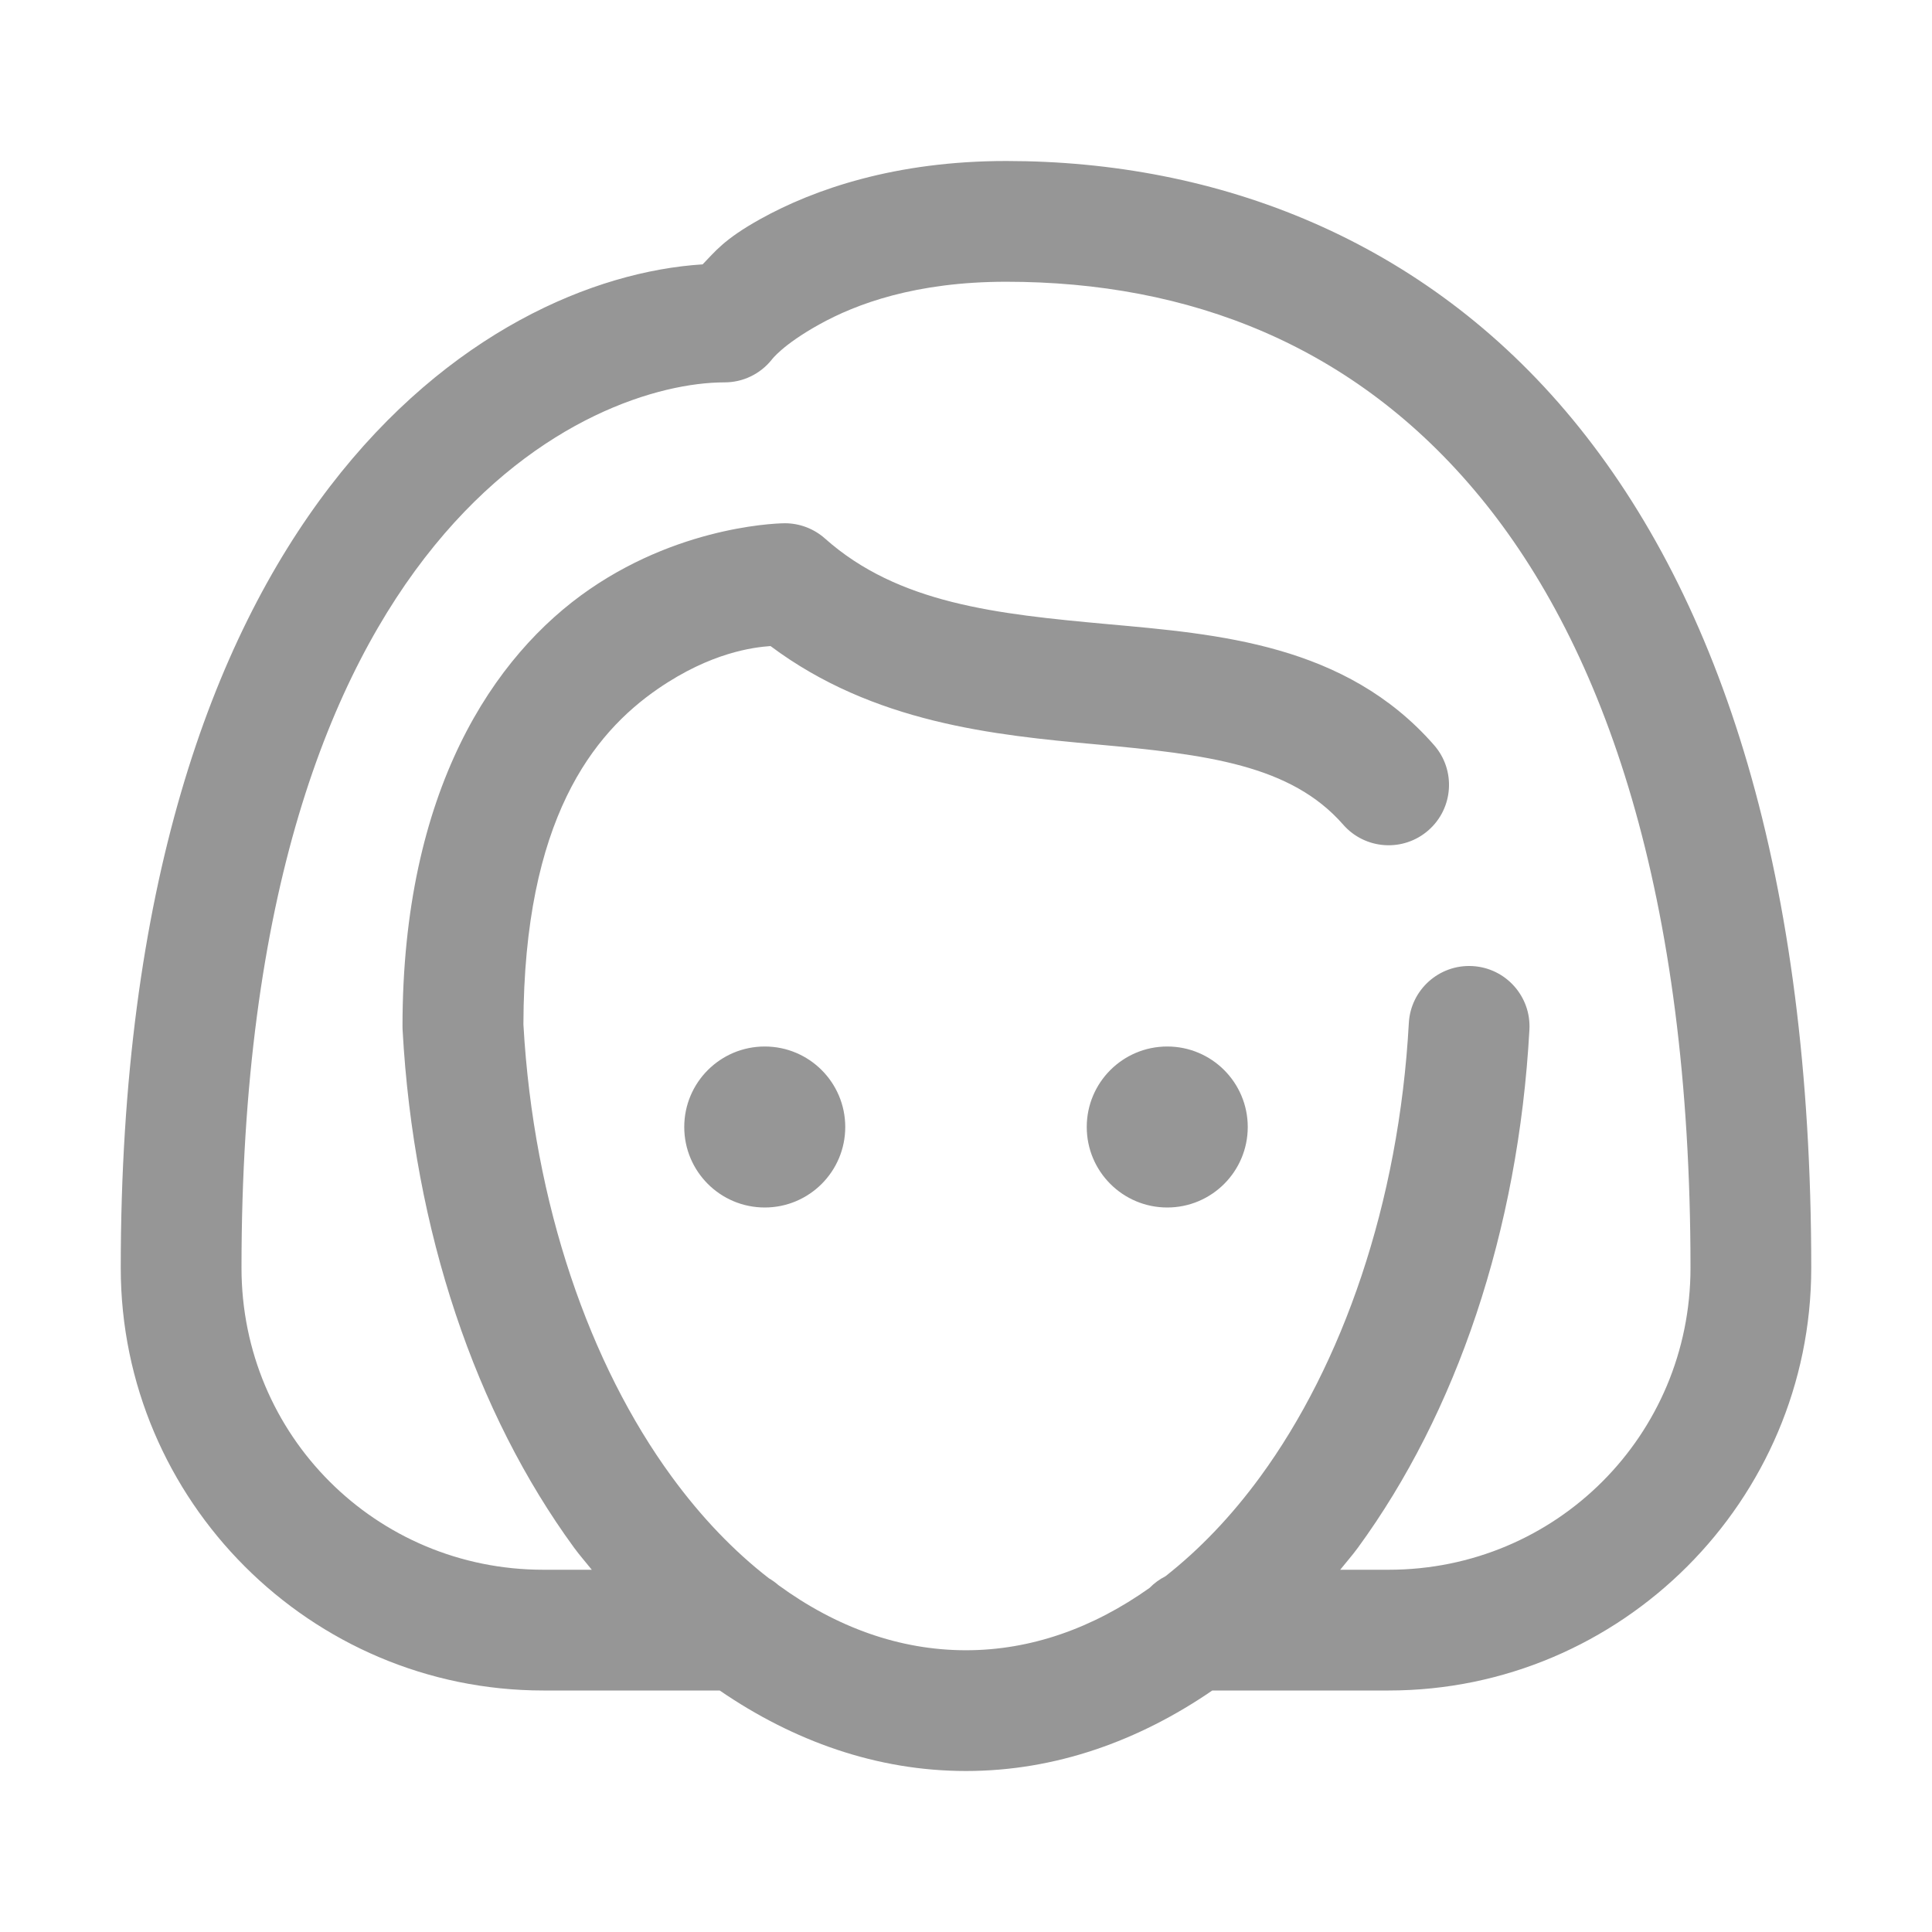
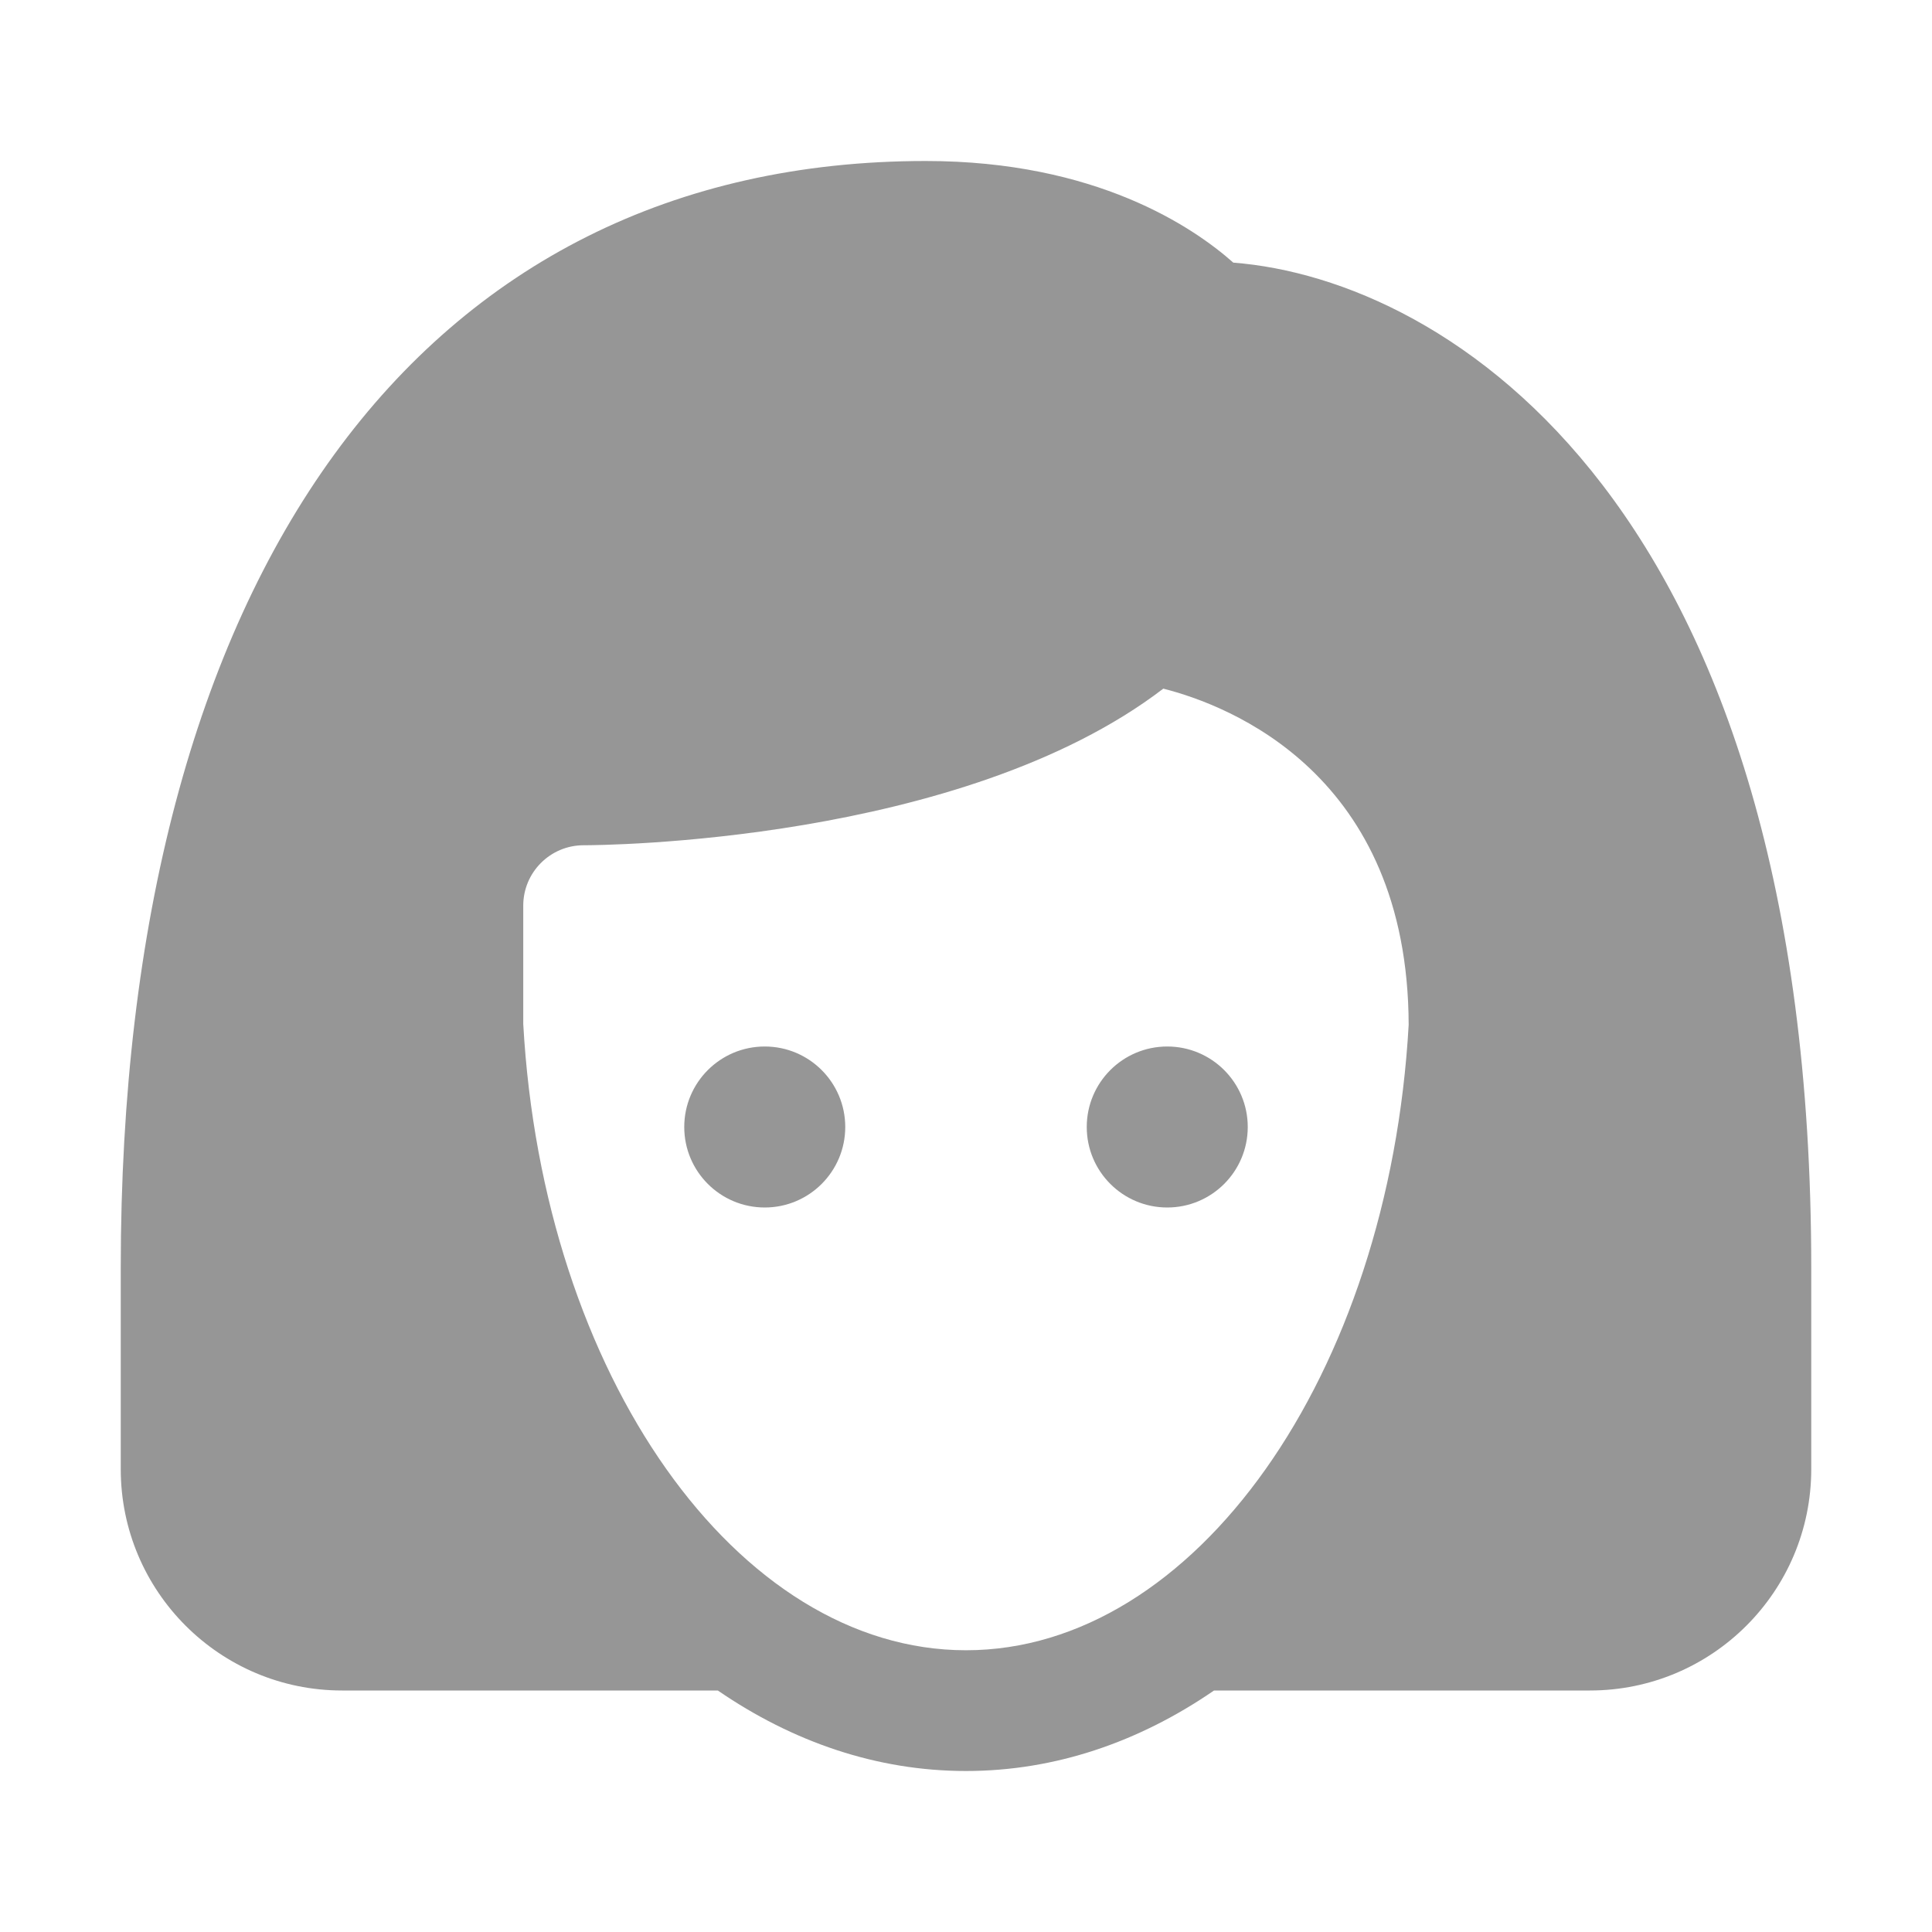
<svg xmlns="http://www.w3.org/2000/svg" viewBox="0 0 48 48">
-   <path d="M25 4C22.25 4 20.228 4.7 18.896 5.439C17.97 5.954 17.76 6.26 17.457 6.568C12.047 6.91 3 12.623 3 31.5C3 37.282 7.718 42 13.5 42L17.881 42C19.71 43.254 21.779 44 24 44C26.221 44 28.29 43.254 30.119 42L34.5 42C40.282 42 45 37.282 45 31.5C45 21.77 42.767 14.899 39.072 10.42C35.377 5.941 30.246 4 25 4 z M 25 7C29.529 7 33.647 8.559 36.758 12.33C39.869 16.101 42 22.23 42 31.5C42 35.66 38.66 39 34.5 39L33.297 39C33.443 38.816 33.598 38.643 33.738 38.451C36.178 35.11 37.723 30.598 37.998 25.582 A 1.5 1.5 0 1 0 35.002 25.418C34.755 29.913 33.347 33.901 31.316 36.682C30.592 37.674 29.797 38.5 28.955 39.162 A 1.5 1.5 0 0 0 28.561 39.451C27.147 40.455 25.606 41 24 41C22.356 41 20.779 40.432 19.338 39.381 A 1.5 1.5 0 0 0 19.102 39.211C18.238 38.542 17.425 37.697 16.684 36.682C14.658 33.908 13.256 29.932 13.004 25.451C13.017 20.356 14.74 18.218 16.35 17.111C17.667 16.206 18.721 16.082 19.143 16.051C21.7 17.963 24.7 18.263 27.238 18.494C29.984 18.744 32.07 19.001 33.371 20.488 A 1.5 1.5 0 1 0 35.629 18.512C33.43 15.999 30.266 15.756 27.512 15.506C24.758 15.255 22.318 14.999 20.496 13.379 A 1.5 1.5 0 0 0 19.5 13C19.5 13 17.035 12.999 14.65 14.639C12.266 16.278 10 19.636 10 25.5 A 1.5 1.5 0 0 0 10.002 25.582C10.277 30.598 11.822 35.11 14.262 38.451C14.402 38.643 14.557 38.816 14.703 39L13.5 39C9.34 39 6 35.66 6 31.5C6 12.986 14.78 9.5 18 9.5 A 1.5 1.5 0 0 0 19.172 8.938C19.172 8.938 19.435 8.571 20.354 8.061C21.272 7.55 22.75 7 25 7 z M 19 26 A 2 2 0 0 0 19 30 A 2 2 0 0 0 19 26 z M 29 26 A 2 2 0 0 0 29 30 A 2 2 0 0 0 29 26 z" fill="#969696" />
+   <path d="M23 4C10.477 4 3 14.28 3 31.5L3 36.5C3 39.538 5.462 42 8.5 42L17.834 42C19.694 43.277 21.782 44 24 44C26.216 44 28.303 43.278 30.162 42L39.5 42C42.538 42 45 39.538 45 36.5L45 31.5C45 12.512 35.954 6.938 30.641 6.525C29.649 5.645 27.231 4 23 4 z M 28.902 17.109C30.547 17.527 34.979 19.236 34.998 25.461C34.506 34.178 29.681 41 24 41C18.315 41 13.486 34.166 13 25.439L13 22.5C13 21.672 13.672 21 14.5 21C14.896 21 23.879 20.953 28.902 17.109 z M 19 26 A 2 2 0 0 0 19 30 A 2 2 0 0 0 19 26 z M 29 26 A 2 2 0 0 0 29 30 A 2 2 0 0 0 29 26 z" fill="#969696" />
</svg>
